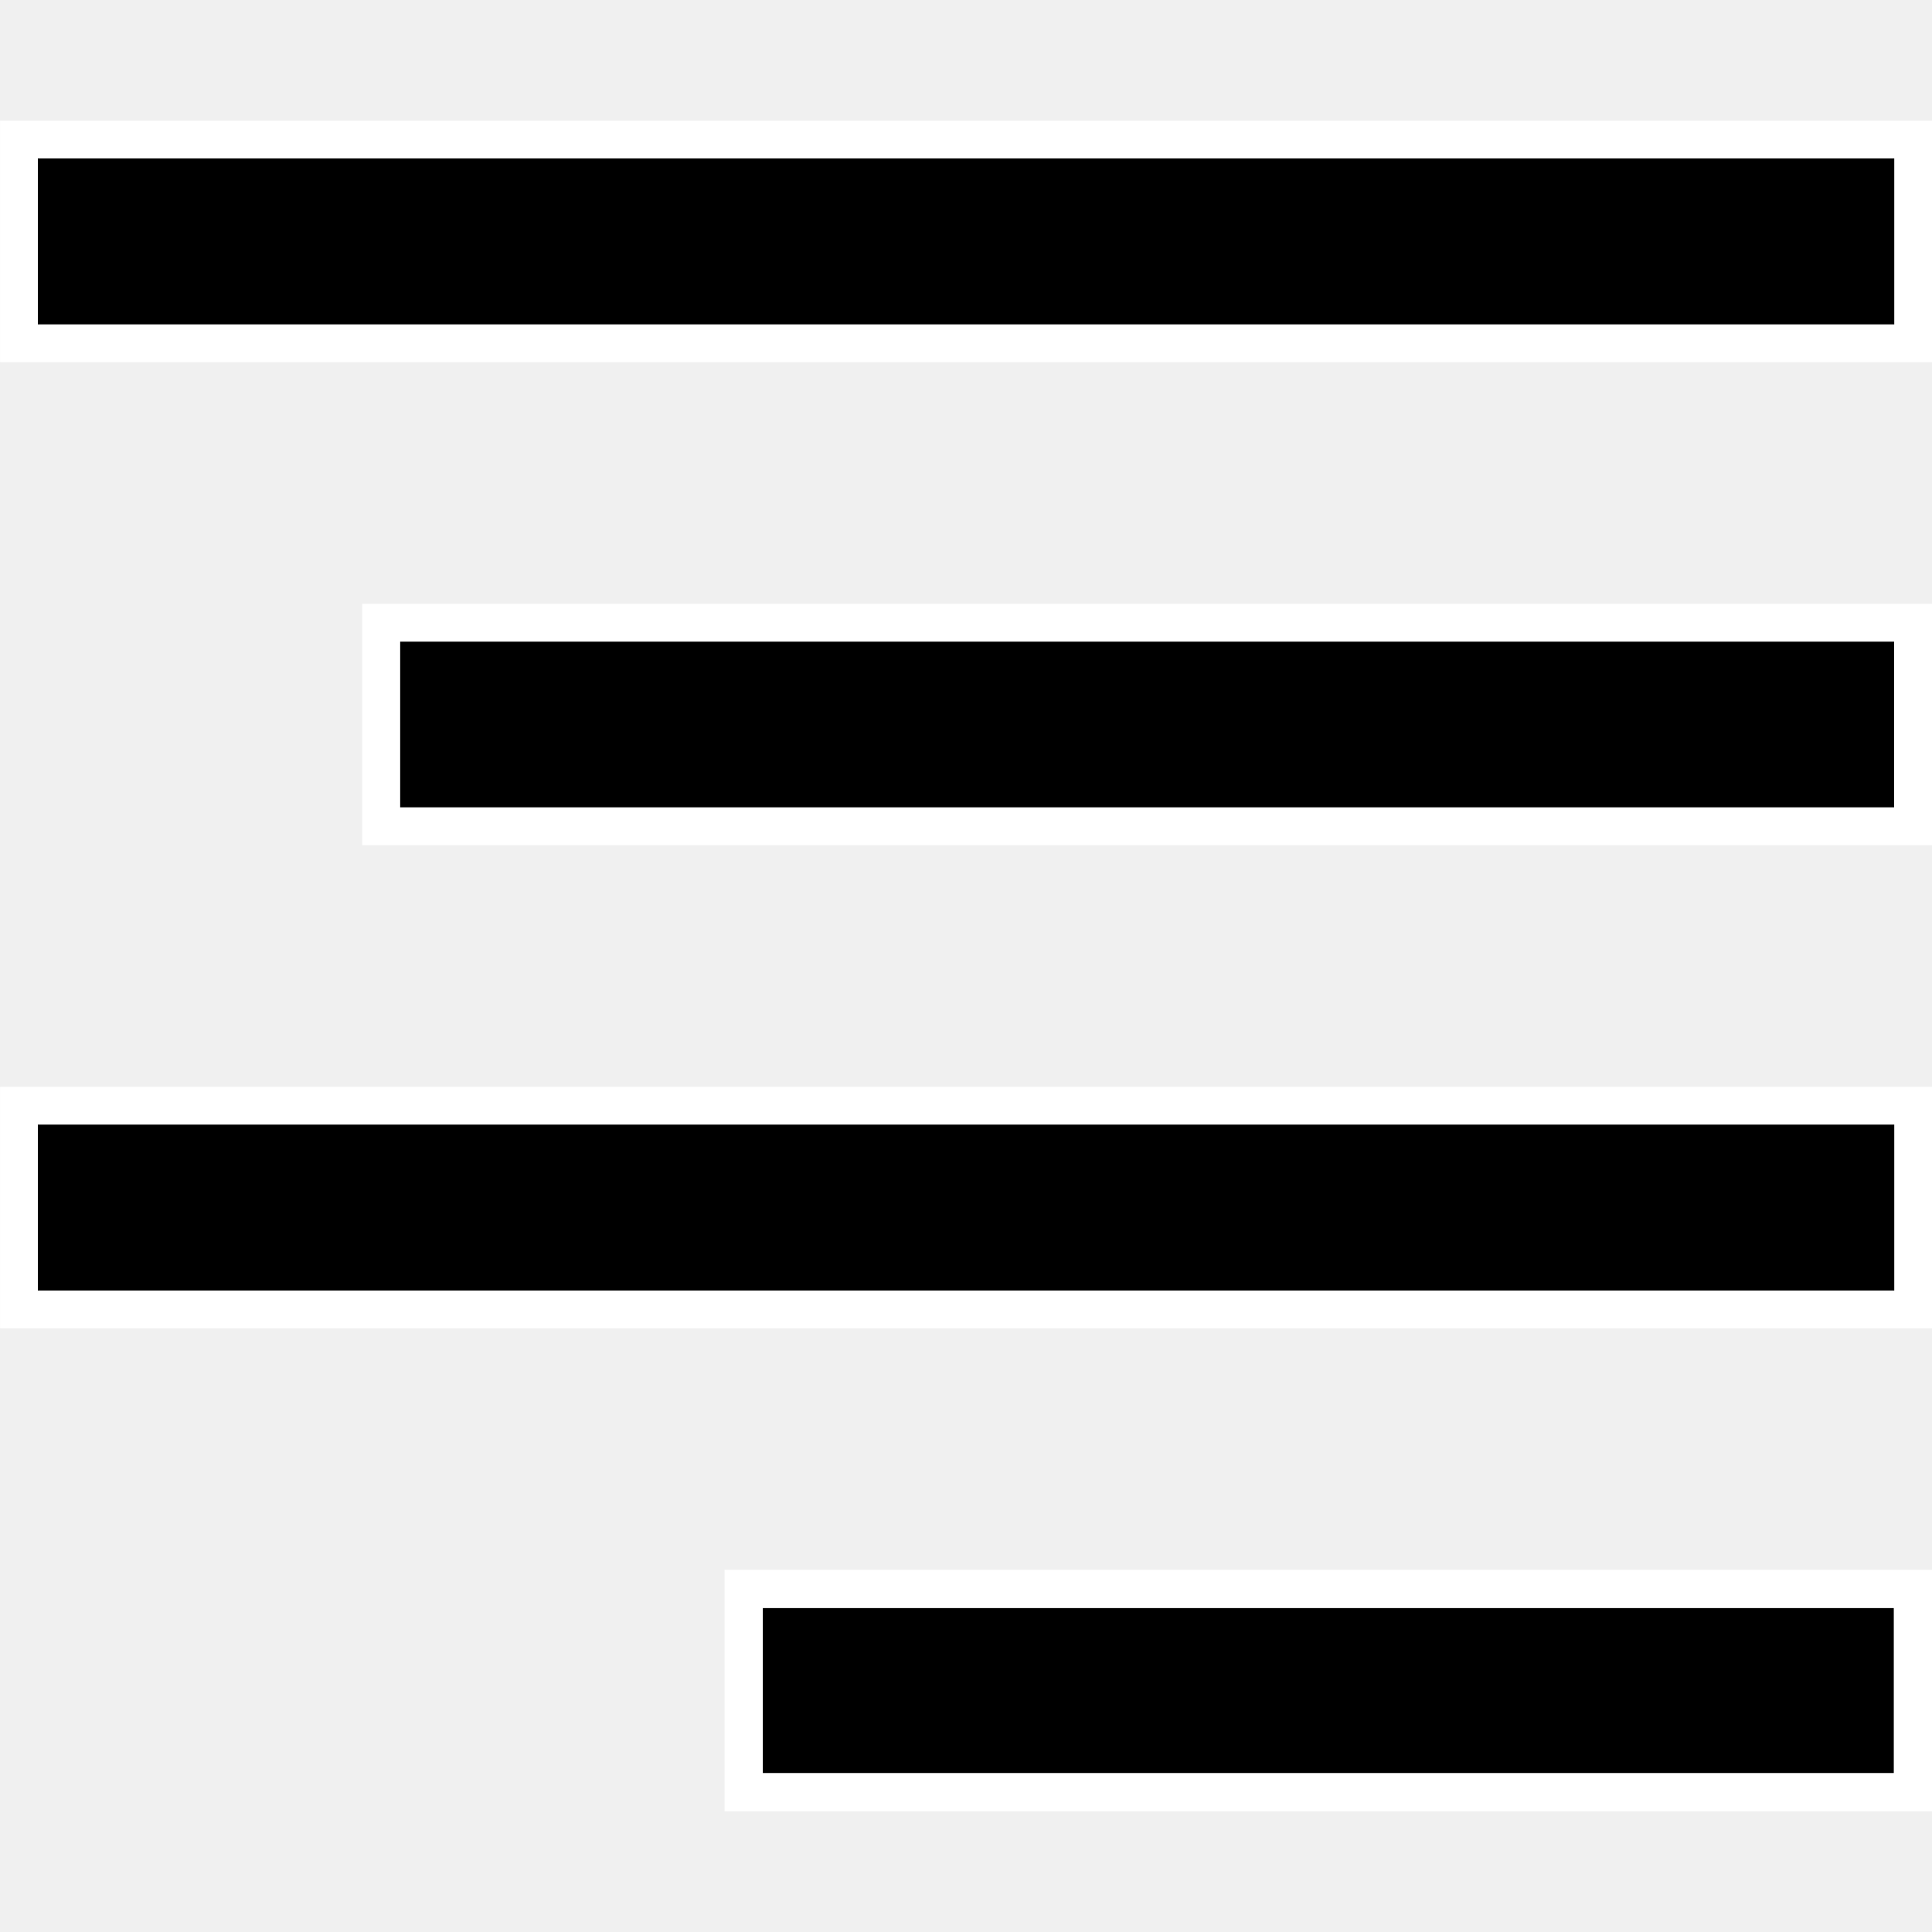
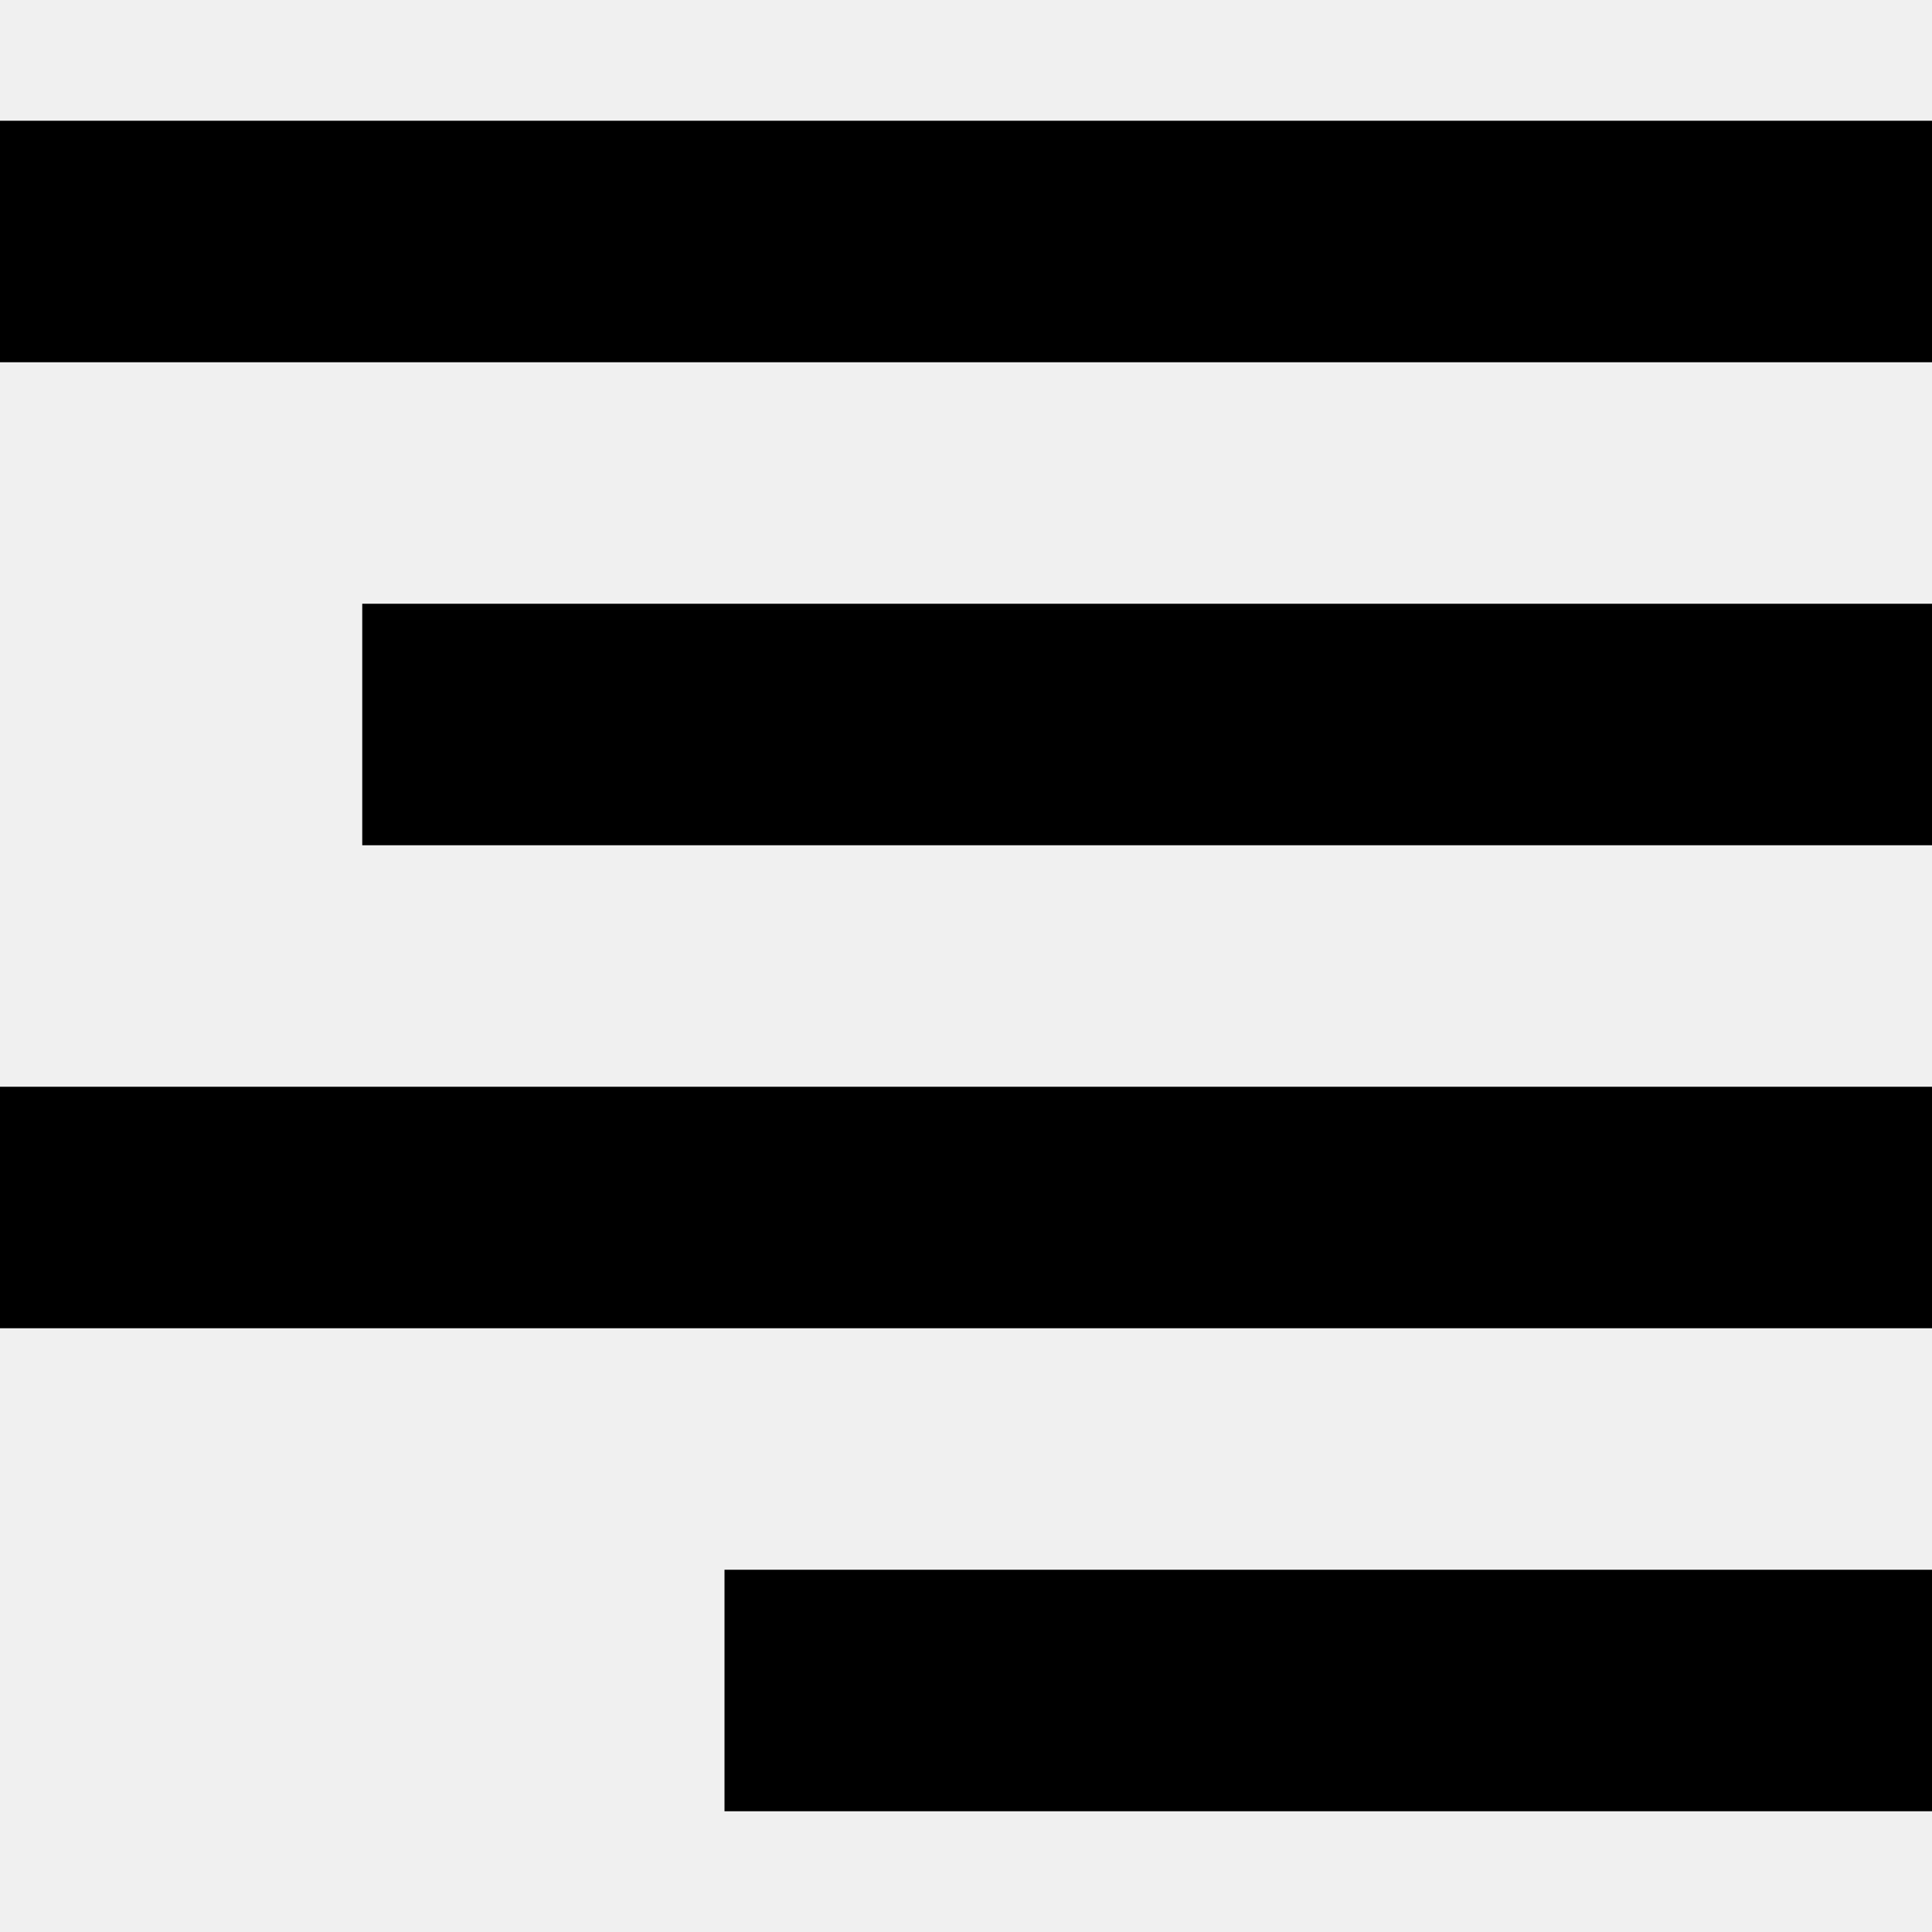
<svg xmlns="http://www.w3.org/2000/svg" width="16" height="16" viewBox="0 0 16 16" id="svg30571" version="1.1">
  <defs id="defs30573" />
  <g id="layer1" transform="translate(0,-1036.362)">
-     <g id="g4262">
-       <rect transform="scale(-1,1)" style="color:#555753;display:inline;overflow:visible;visibility:visible;fill:#000000;fill-opacity:1;stroke:#ffffff;stroke-width:0.313;stroke-miterlimit:4;stroke-dasharray:none;stroke-opacity:1;marker:none" id="rect17400-1" width="15.687" height="1.687" x="-15.844" y="1045.519" />
-       <rect transform="scale(-1,1)" style="color:#555753;display:inline;overflow:visible;visibility:visible;fill:#000000;fill-opacity:1;stroke:#ffffff;stroke-width:0.317;stroke-miterlimit:4;stroke-dasharray:none;stroke-opacity:1;marker:none" id="rect17404-0" width="9.683" height="1.683" x="-15.842" y="1049.521" />
-       <rect transform="scale(-1,1)" y="1037.518" x="-15.844" height="1.687" width="15.687" id="rect17406-2" style="color:#555753;display:inline;overflow:visible;visibility:visible;fill:#000000;fill-opacity:1;stroke:#ffffff;stroke-width:0.313;stroke-miterlimit:4;stroke-dasharray:none;stroke-opacity:1;marker:none" />
-       <rect transform="scale(-1,1)" style="color:#555753;display:inline;overflow:visible;visibility:visible;fill:#000000;fill-opacity:1;stroke:#ffffff;stroke-width:0.314;stroke-miterlimit:4;stroke-dasharray:none;stroke-opacity:1;marker:none" id="rect17408-9" width="12.686" height="1.686" x="-15.843" y="1041.519" />
-       <rect y="1036.362" x="0" height="16" width="16" id="rect3999" style="color:#000000;clip-rule:nonzero;display:inline;overflow:visible;visibility:visible;opacity:1;isolation:auto;mix-blend-mode:normal;color-interpolation:sRGB;color-interpolation-filters:linearRGB;solid-color:#000000;solid-opacity:1;fill:none;fill-opacity:1;fill-rule:nonzero;stroke:none;stroke-width:0.102;stroke-linecap:round;stroke-linejoin:round;stroke-miterlimit:4;stroke-dasharray:none;stroke-dashoffset:0;stroke-opacity:1;color-rendering:auto;image-rendering:auto;shape-rendering:auto;text-rendering:auto;enable-background:accumulate" />
+     <g id="g4246" transform="matrix(-1,0,0,1,16,0)">
+       <rect style="color:#555753;display:inline;overflow:visible;visibility:visible;fill:#000000;fill-opacity:1;stroke:none;stroke-width:0.344;stroke-miterlimit:4;stroke-dasharray:none;stroke-opacity:1;marker:none" id="rect17400-1" width="16" height="2" x="0" y="1045.362" />
+       <rect style="color:#555753;display:inline;overflow:visible;visibility:visible;fill:#000000;fill-opacity:1;stroke:none;stroke-width:0.351;stroke-miterlimit:4;stroke-dasharray:none;stroke-opacity:1;marker:none" id="rect17404-0" width="10" height="2" x="0" y="1049.362" />
+       <rect y="1037.362" x="0" height="2" width="16" id="rect17406-2" style="color:#555753;display:inline;overflow:visible;visibility:visible;fill:#000000;fill-opacity:1;stroke:none;stroke-width:0.344;stroke-miterlimit:4;stroke-dasharray:none;stroke-opacity:1;marker:none" />
+       <rect style="color:#555753;display:inline;overflow:visible;visibility:visible;fill:#000000;fill-opacity:1;stroke:none;stroke-width:0.346;stroke-miterlimit:4;stroke-dasharray:none;stroke-opacity:1;marker:none" id="rect17408-9" width="13" height="2" x="0" y="1041.362" />
+       <rect transform="scale(-1,1)" y="1036.362" x="-16" height="16" width="16" id="rect3999" style="color:#000000;clip-rule:nonzero;display:inline;overflow:visible;visibility:visible;opacity:1;isolation:auto;mix-blend-mode:normal;color-interpolation:sRGB;color-interpolation-filters:linearRGB;solid-color:#000000;solid-opacity:1;fill:none;fill-opacity:1;fill-rule:nonzero;stroke:none;stroke-width:0.102;stroke-linecap:round;stroke-linejoin:round;stroke-miterlimit:4;stroke-dasharray:none;stroke-dashoffset:0;stroke-opacity:1;color-rendering:auto;image-rendering:auto;shape-rendering:auto;text-rendering:auto;enable-background:accumulate" />
    </g>
  </g>
</svg>
